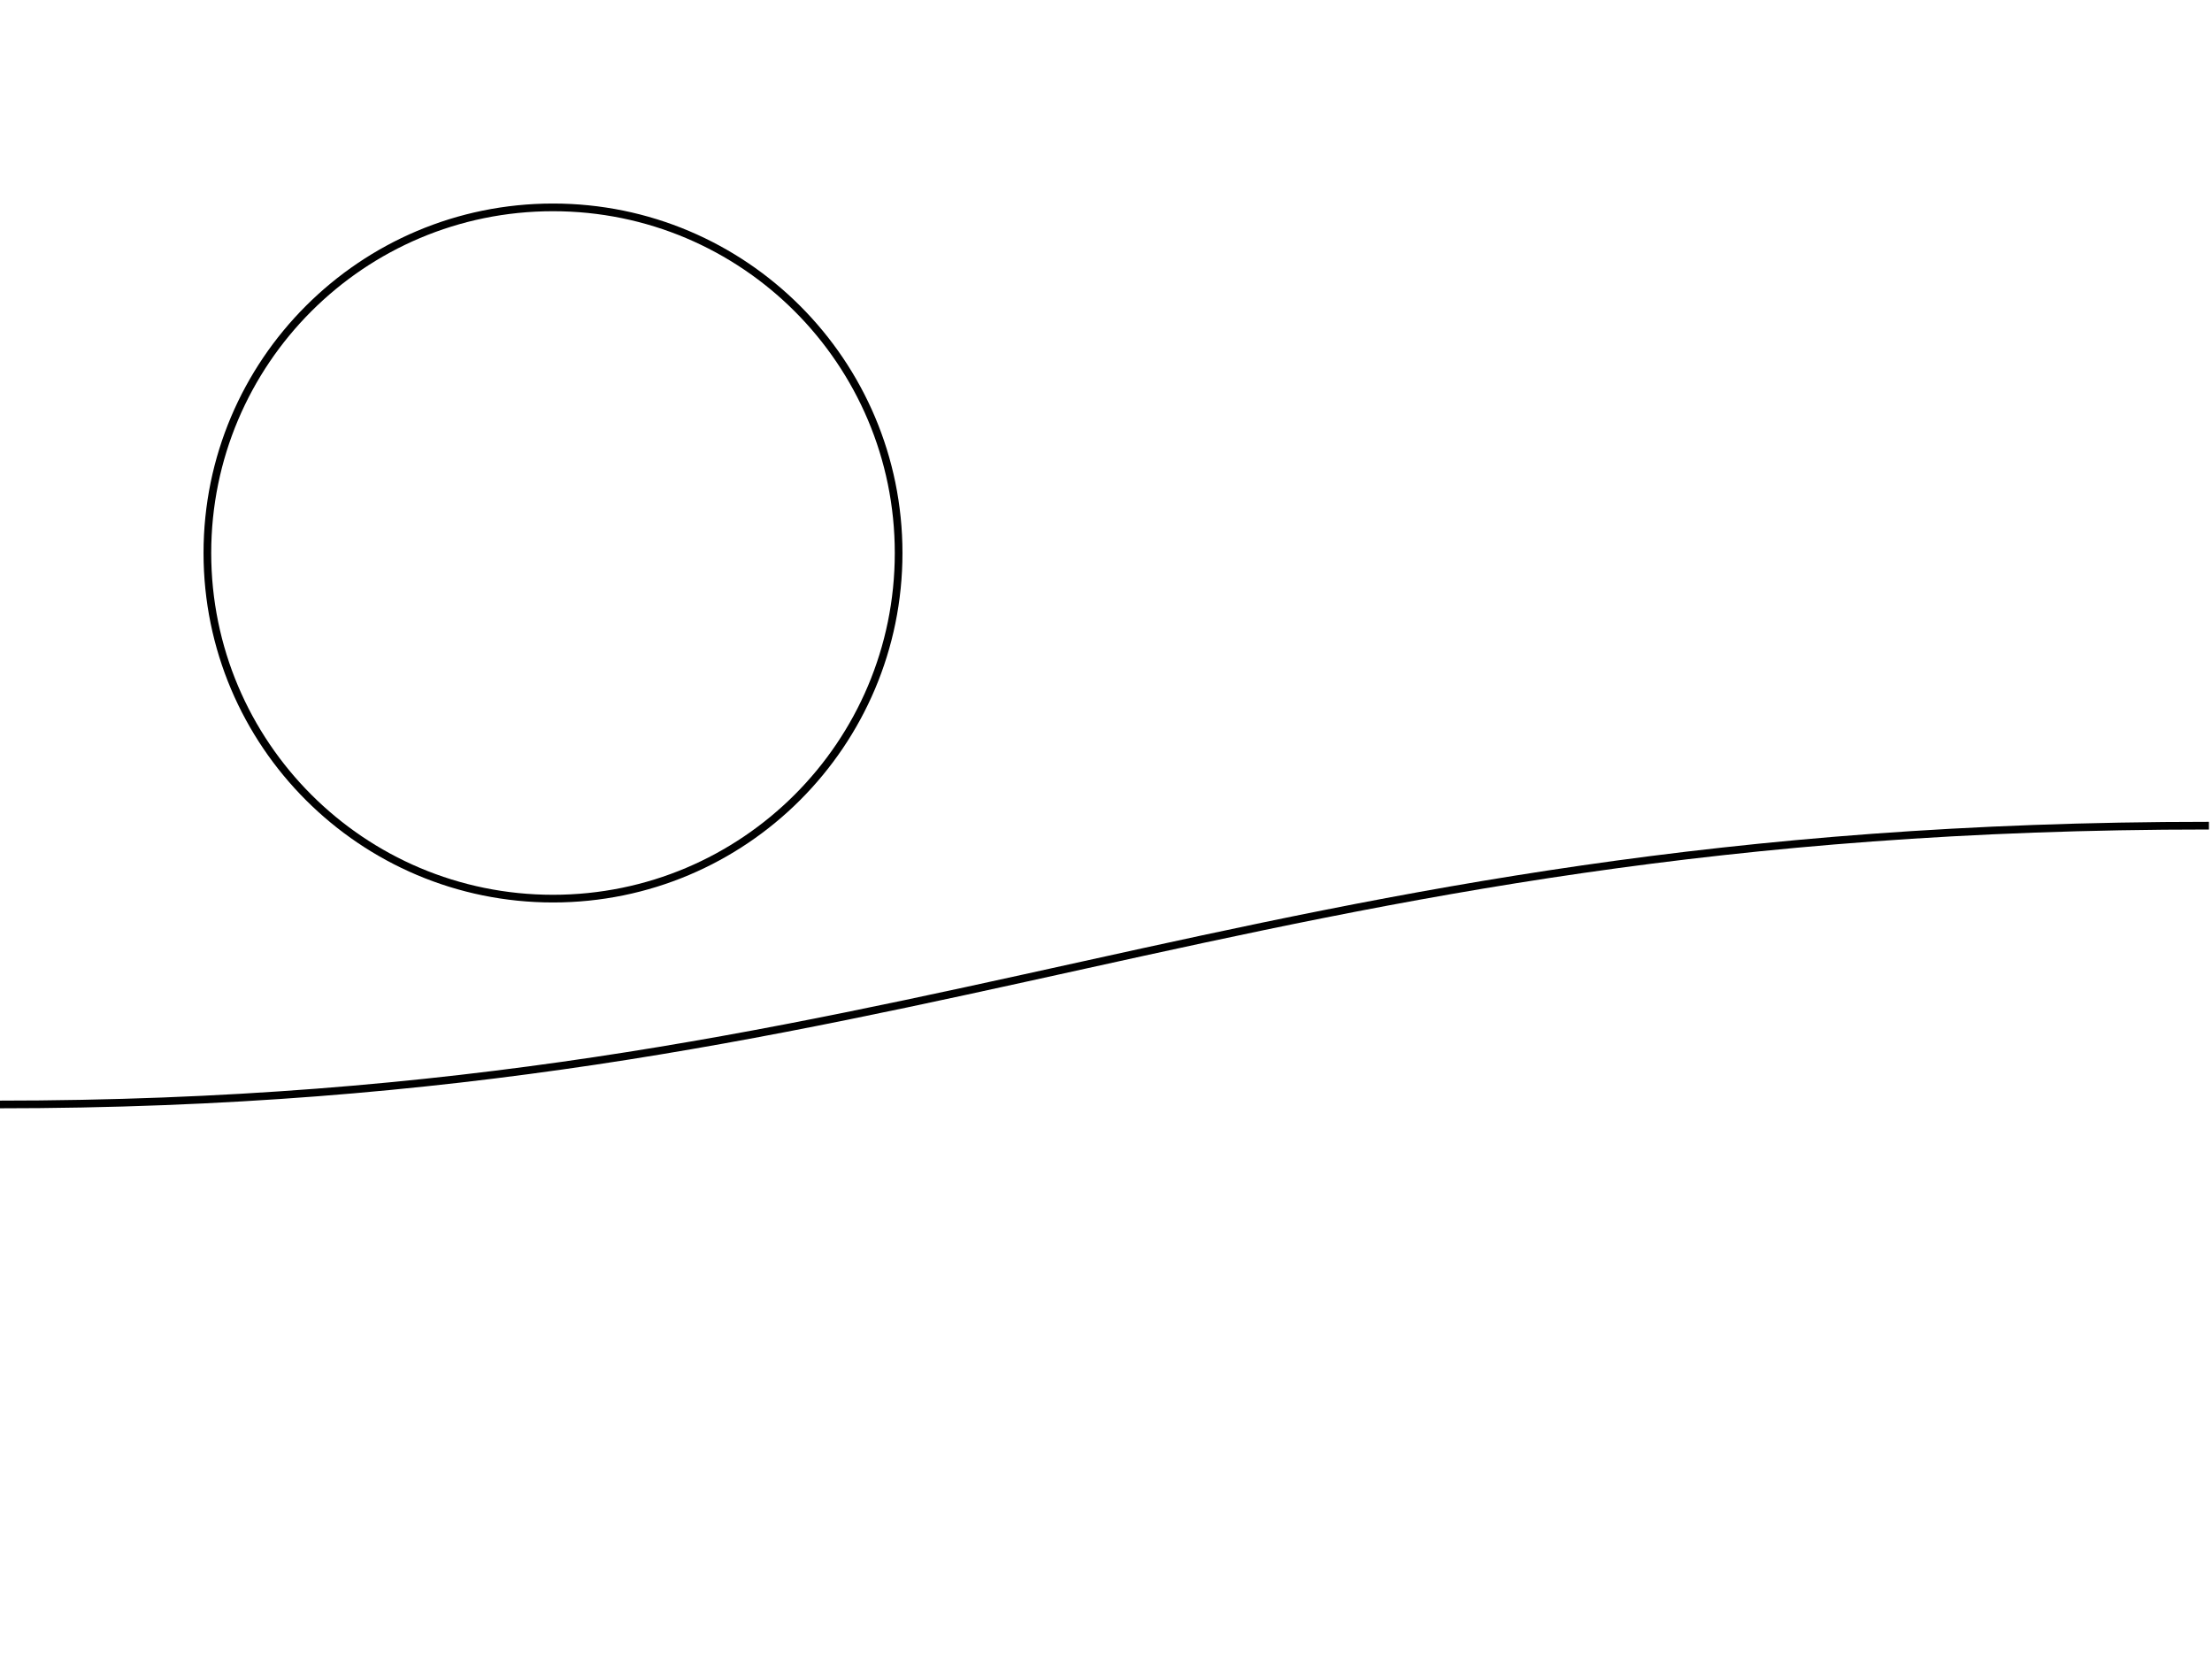
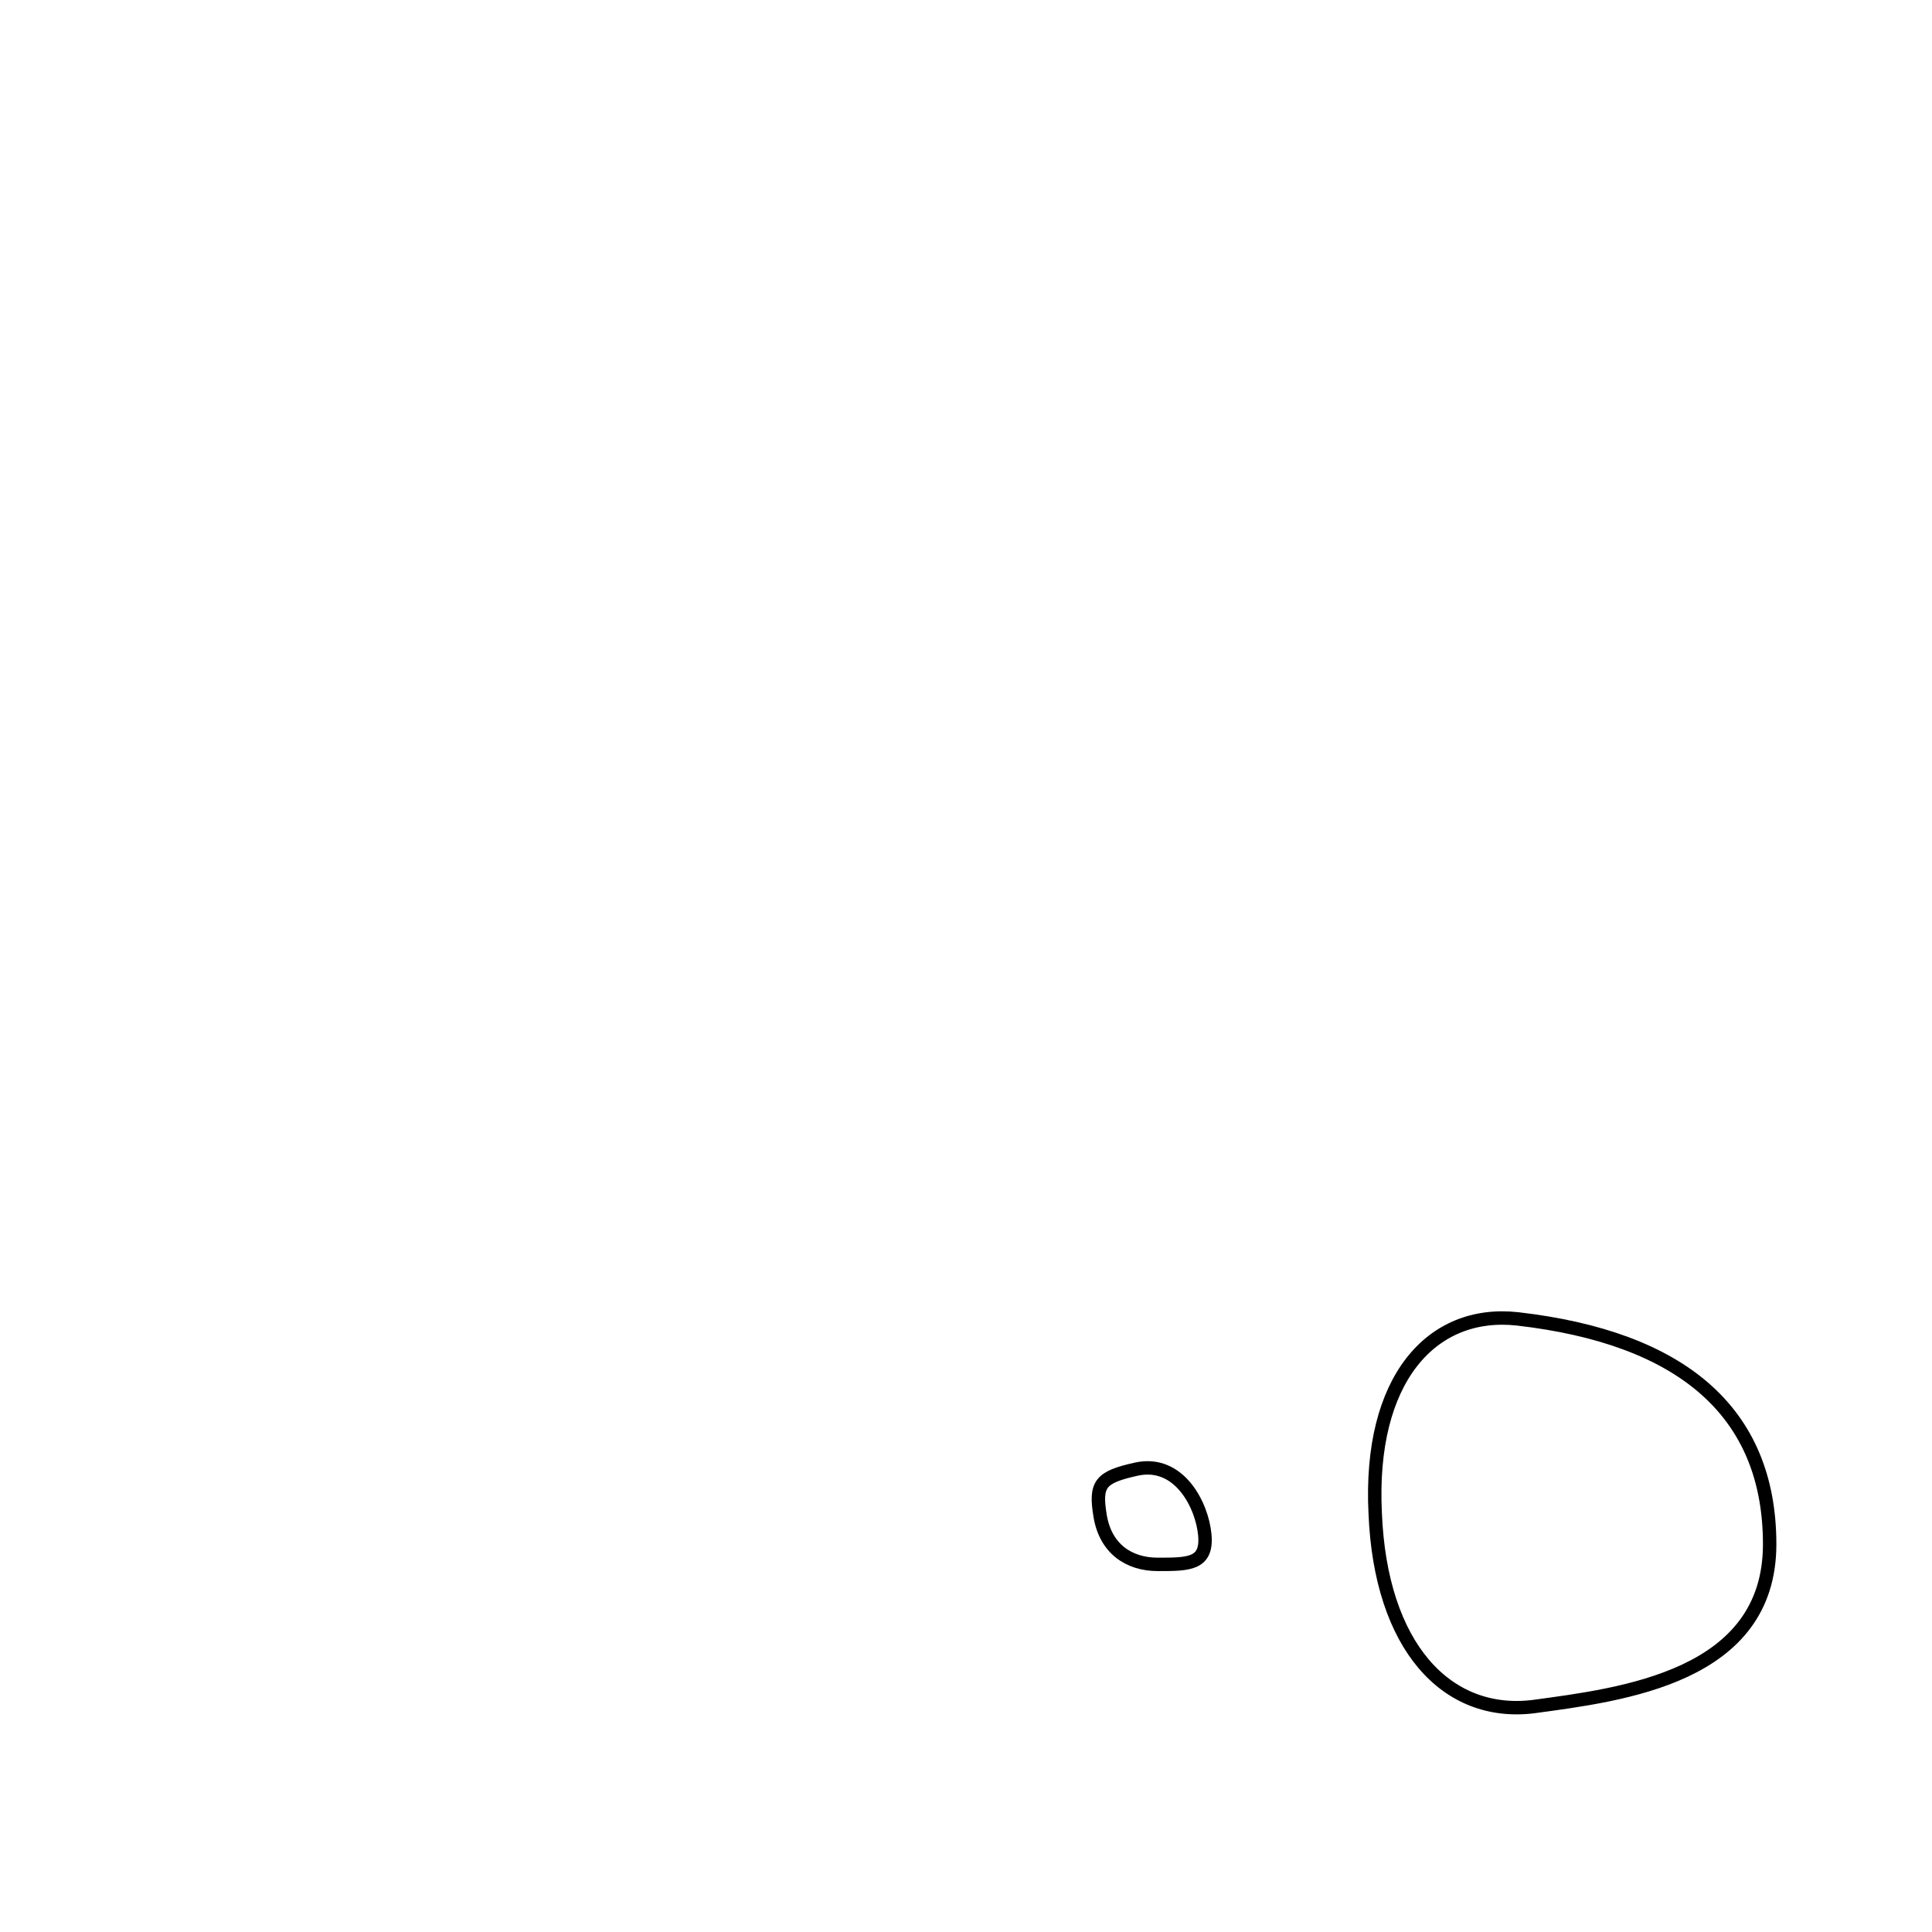
- <svg xmlns="http://www.w3.org/2000/svg" version="1.1" id="Layer_1" x="0px" y="0px" viewBox="0 0 288 216" style="enable-background:new 0 0 288 216;" xml:space="preserve">
+ <svg xmlns="http://www.w3.org/2000/svg" version="1.1" id="Layer_1" x="0px" y="0px" viewBox="0 0 144 144" style="enable-background:new 0 0 144 144;" xml:space="preserve">
  <style type="text/css">
	.st0{fill:none;stroke:#000000;stroke-miterlimit:10;}
- 	.st1{clip-path:url(#SVGID_2_);}
- 	.st2{clip-path:url(#SVGID_4_);}
+ 	.st1{clip-path:url(#SVGID_2_);fill:none;stroke:#000000;stroke-miterlimit:10;}
+ 	.st2{clip-path:url(#SVGID_4_);fill:none;stroke:#000000;stroke-miterlimit:10;}
	.st3{clip-path:url(#SVGID_6_);}
- 	.st4{fill:none;stroke:#231F20;stroke-miterlimit:10;}
- 	.st5{clip-path:url(#SVGID_8_);}
- 	.st6{clip-path:url(#SVGID_10_);}
- 	.st7{clip-path:url(#SVGID_12_);}
- 	.st8{clip-path:url(#SVGID_14_);fill:none;stroke:#000000;stroke-miterlimit:10;}
- 	.st9{clip-path:url(#SVGID_16_);}
- 	.st10{clip-path:url(#SVGID_18_);}
+ 	.st4{clip-path:url(#SVGID_8_);fill:none;stroke:#000000;stroke-miterlimit:10;}
</style>
-   <path class="st0" d="M-0.4,143.8c120.1,0,161.3-36.3,288-36.3" />
-   <circle class="st0" cx="72" cy="72" r="45" />
+   <path class="st0" d="M113.1,98.3c12.2,1.4,18.8,6.9,18.8,16.8s-11,11.2-17.6,12.1c-6.5,0.8-11.4-4.5-11.8-14.4  C102,102.8,106.7,97.6,113.1,98.3z" />
+   <path class="st0" d="M84.7,109.5c3.2-0.7,4.9,2.7,5.1,4.9c0.2,2.2-1.2,2.2-3.5,2.2c-2.2,0-3.9-1.2-4.3-3.6S82,110.1,84.7,109.5z" />
</svg>
